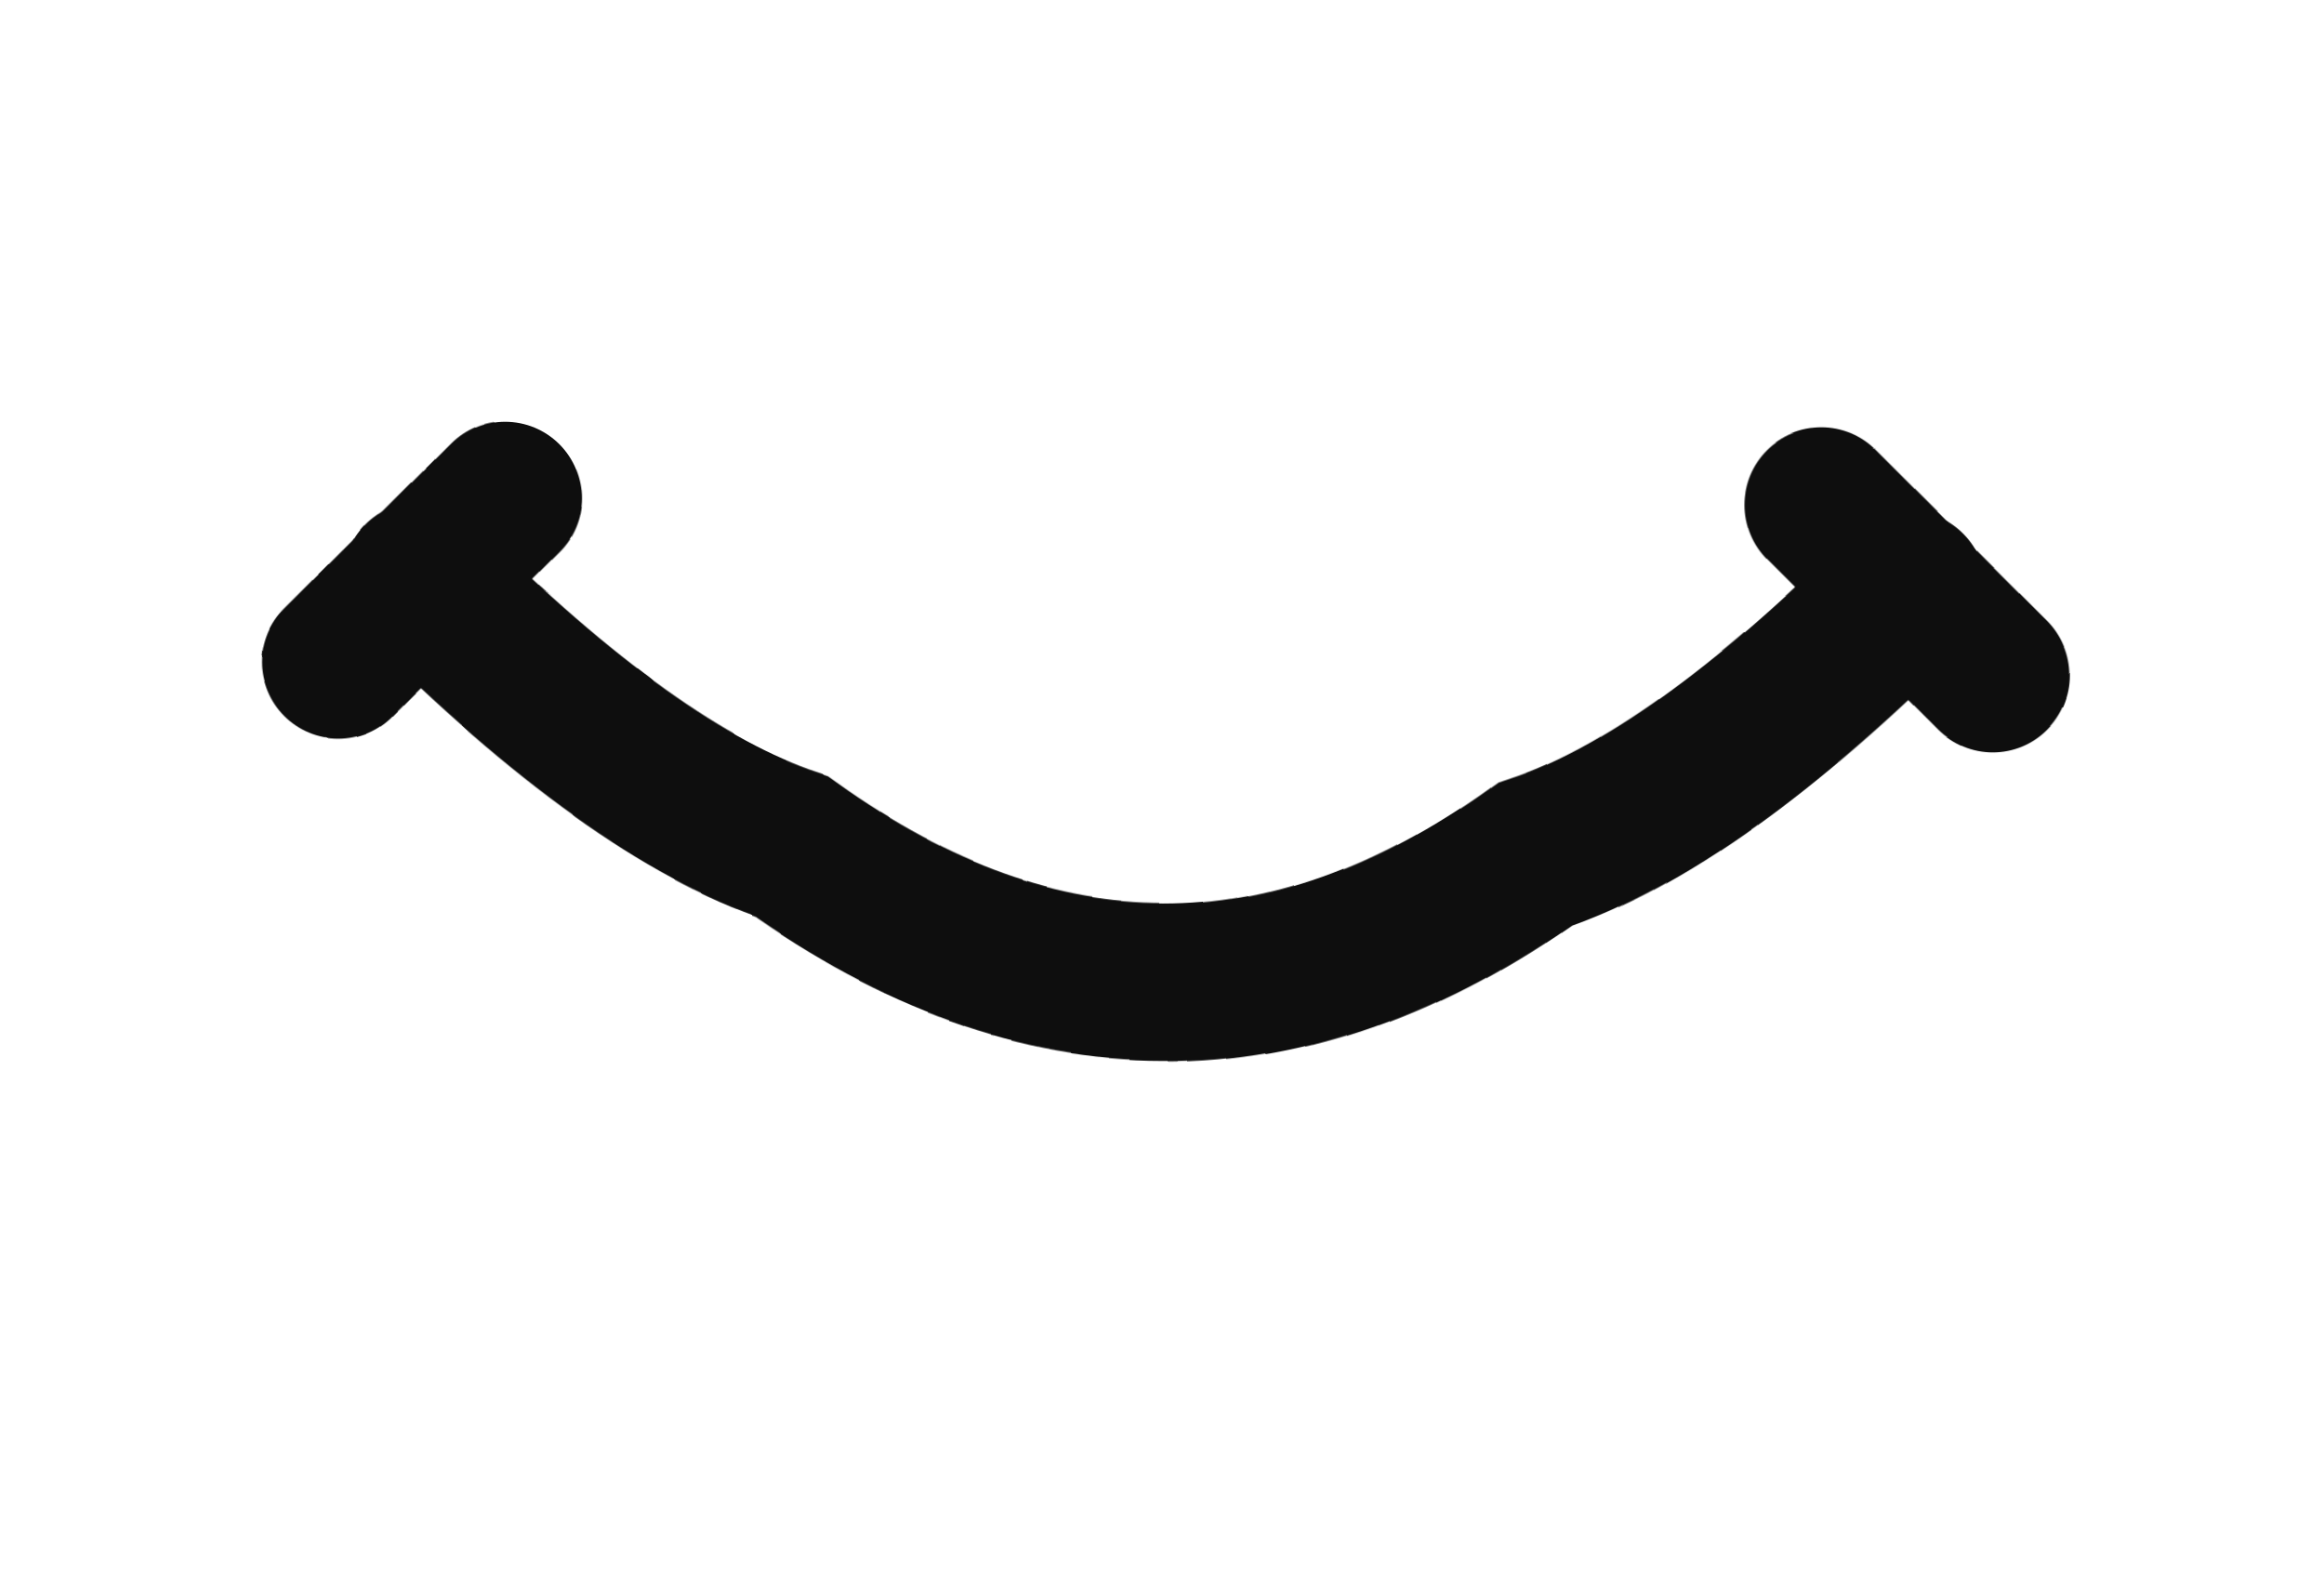
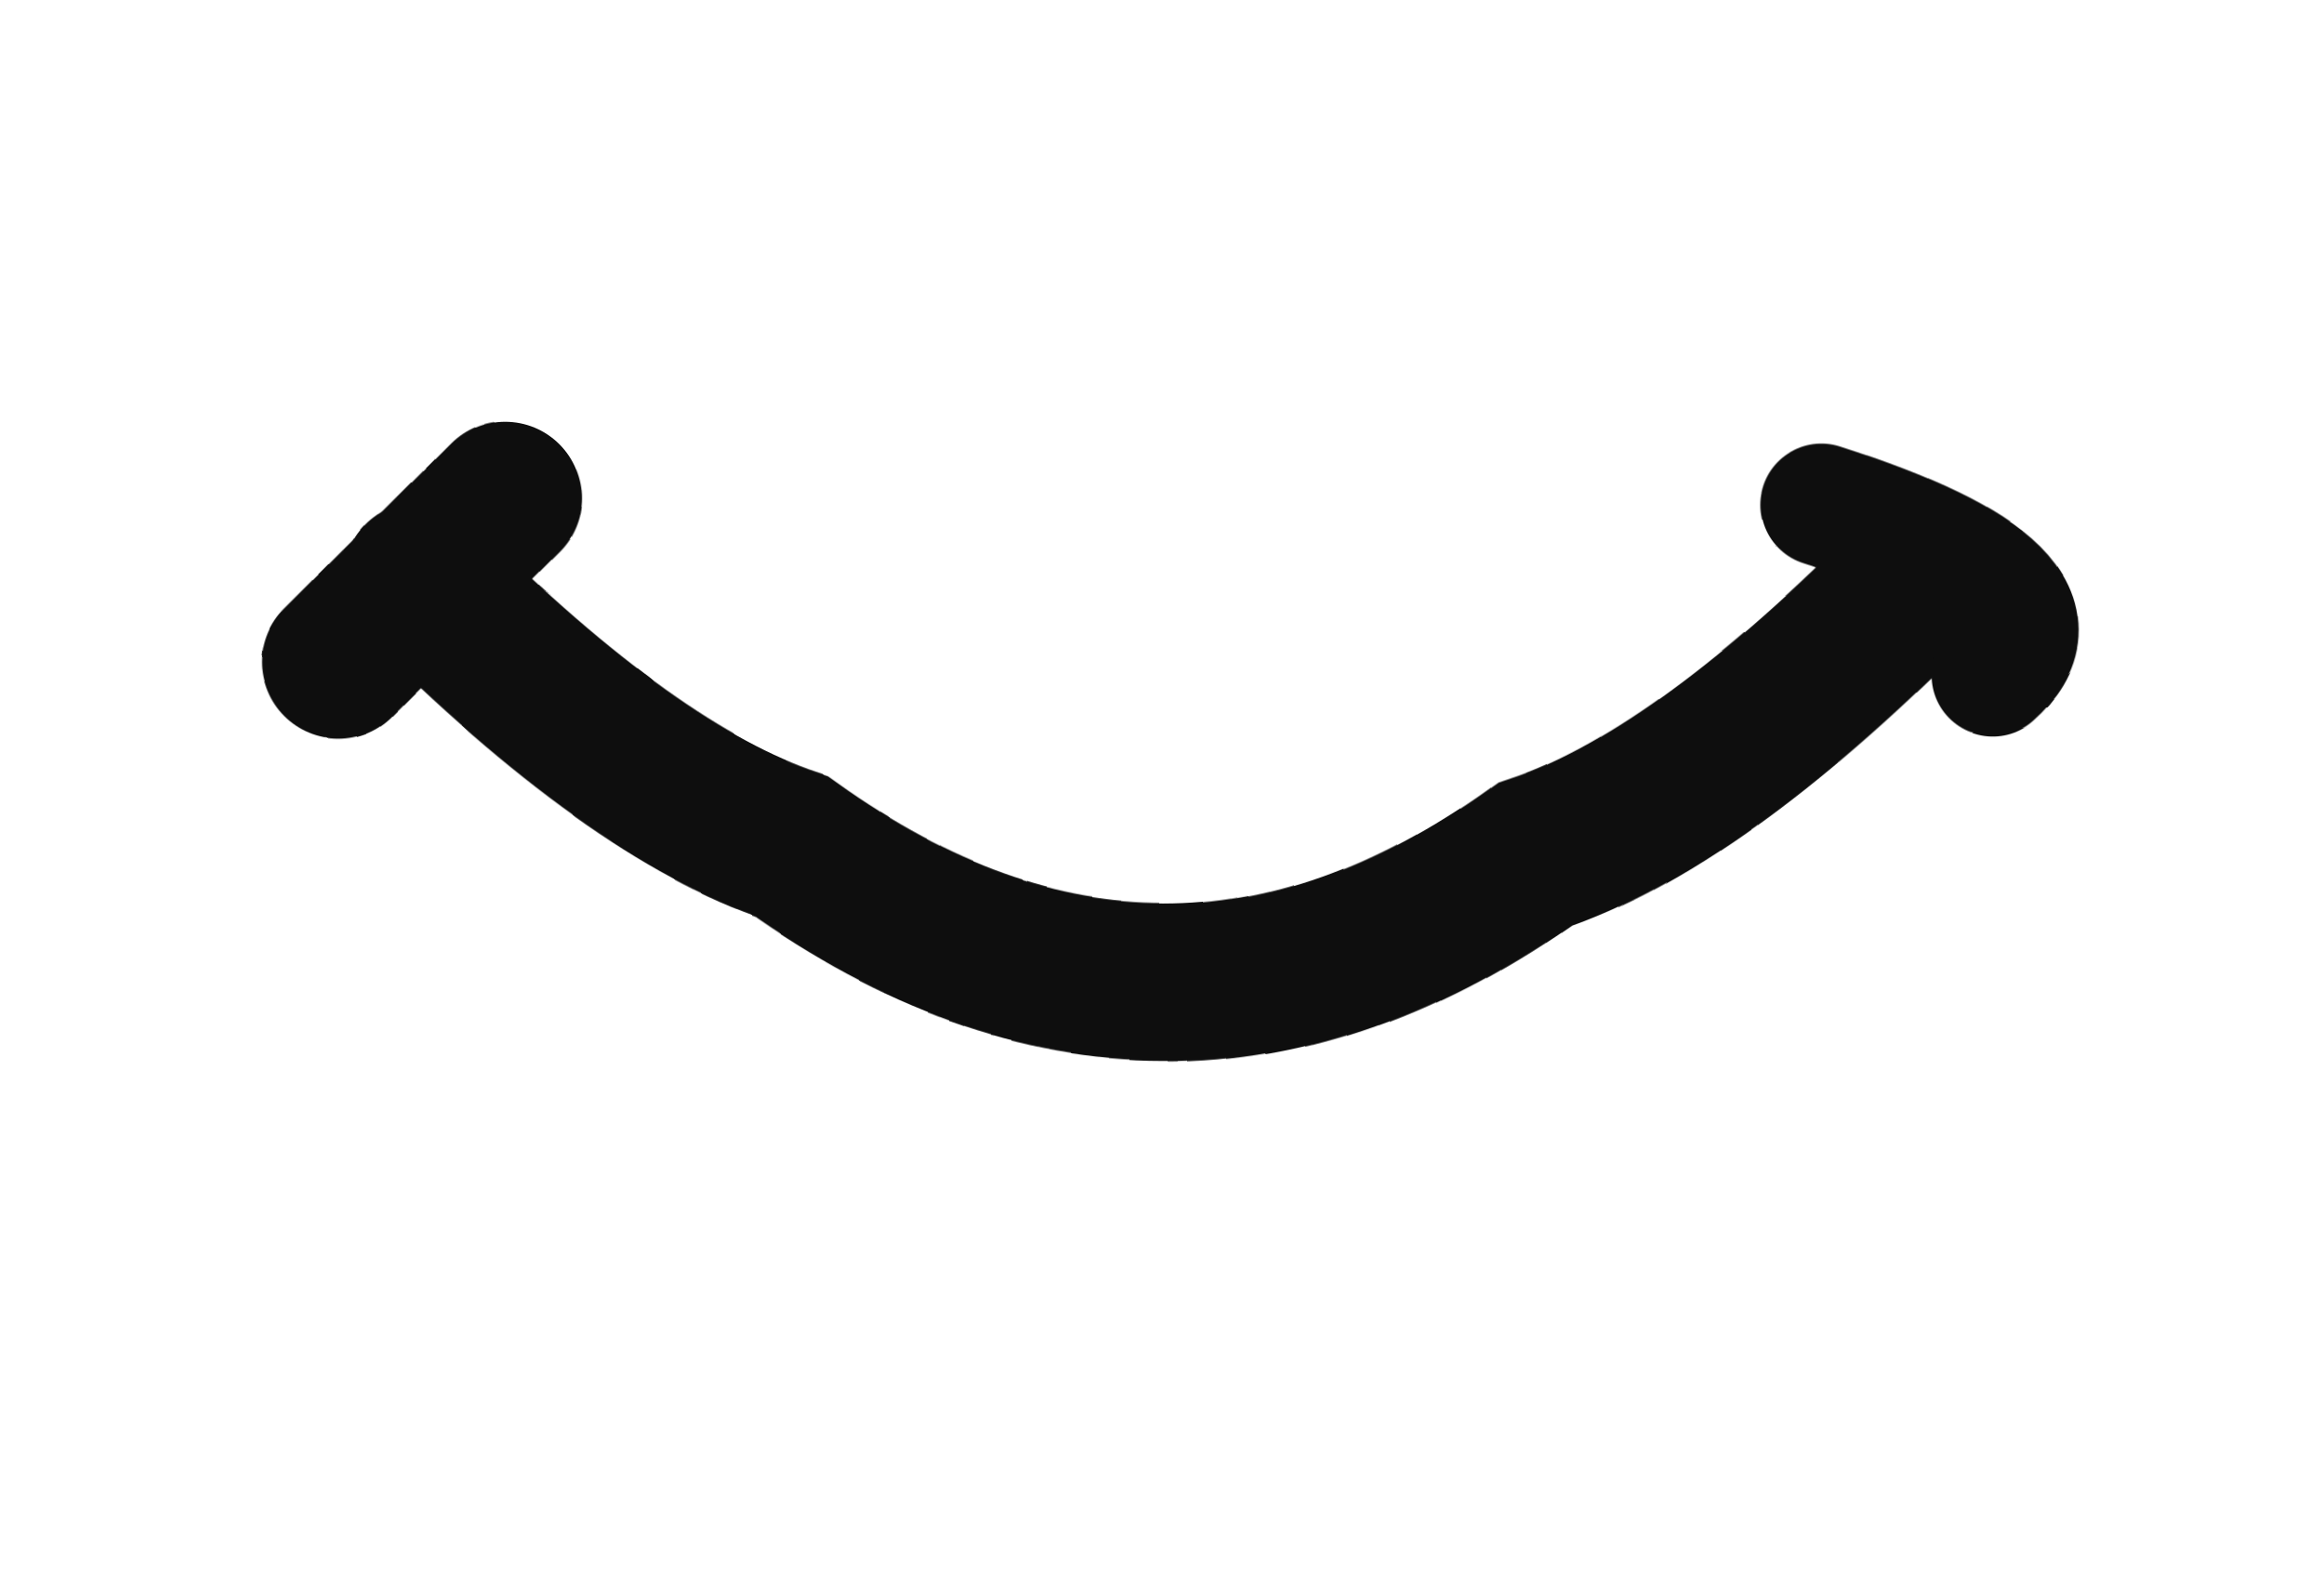
<svg xmlns="http://www.w3.org/2000/svg" viewBox="0 0 44 30" width="44" height="30">
  <defs>
    <filter id="ink" x="-30%" y="-30%" width="160%" height="160%">
      <feTurbulence type="fractalNoise" baseFrequency="0.02" numOctaves="1" seed="3" result="n" />
      <feDisplacementMap in="SourceGraphic" in2="n" scale="1.2" xChannelSelector="R" yChannelSelector="G" />
    </filter>
  </defs>
  <g filter="url(#ink)">
    <path d="M8 11 Q12 15 15 16 Q22 21 29 16 Q32 15 36 11" fill="none" stroke="#0e0e0e" stroke-width="3" stroke-linecap="round" />
    <path d="M6.4 12.6 L9.6 9.4" fill="none" stroke="#0e0e0e" stroke-width="2.9" stroke-linecap="round" />
-     <path d="M34.4 9.4 L37.6 12.6" fill="none" stroke="#0e0e0e" stroke-width="2.9" stroke-linecap="round" />
+     <path d="M34.4 9.4 Q39.4 11 37.6 12.6" fill="none" stroke="#0e0e0e" stroke-width="2.3" stroke-linecap="round" />
  </g>
</svg>
